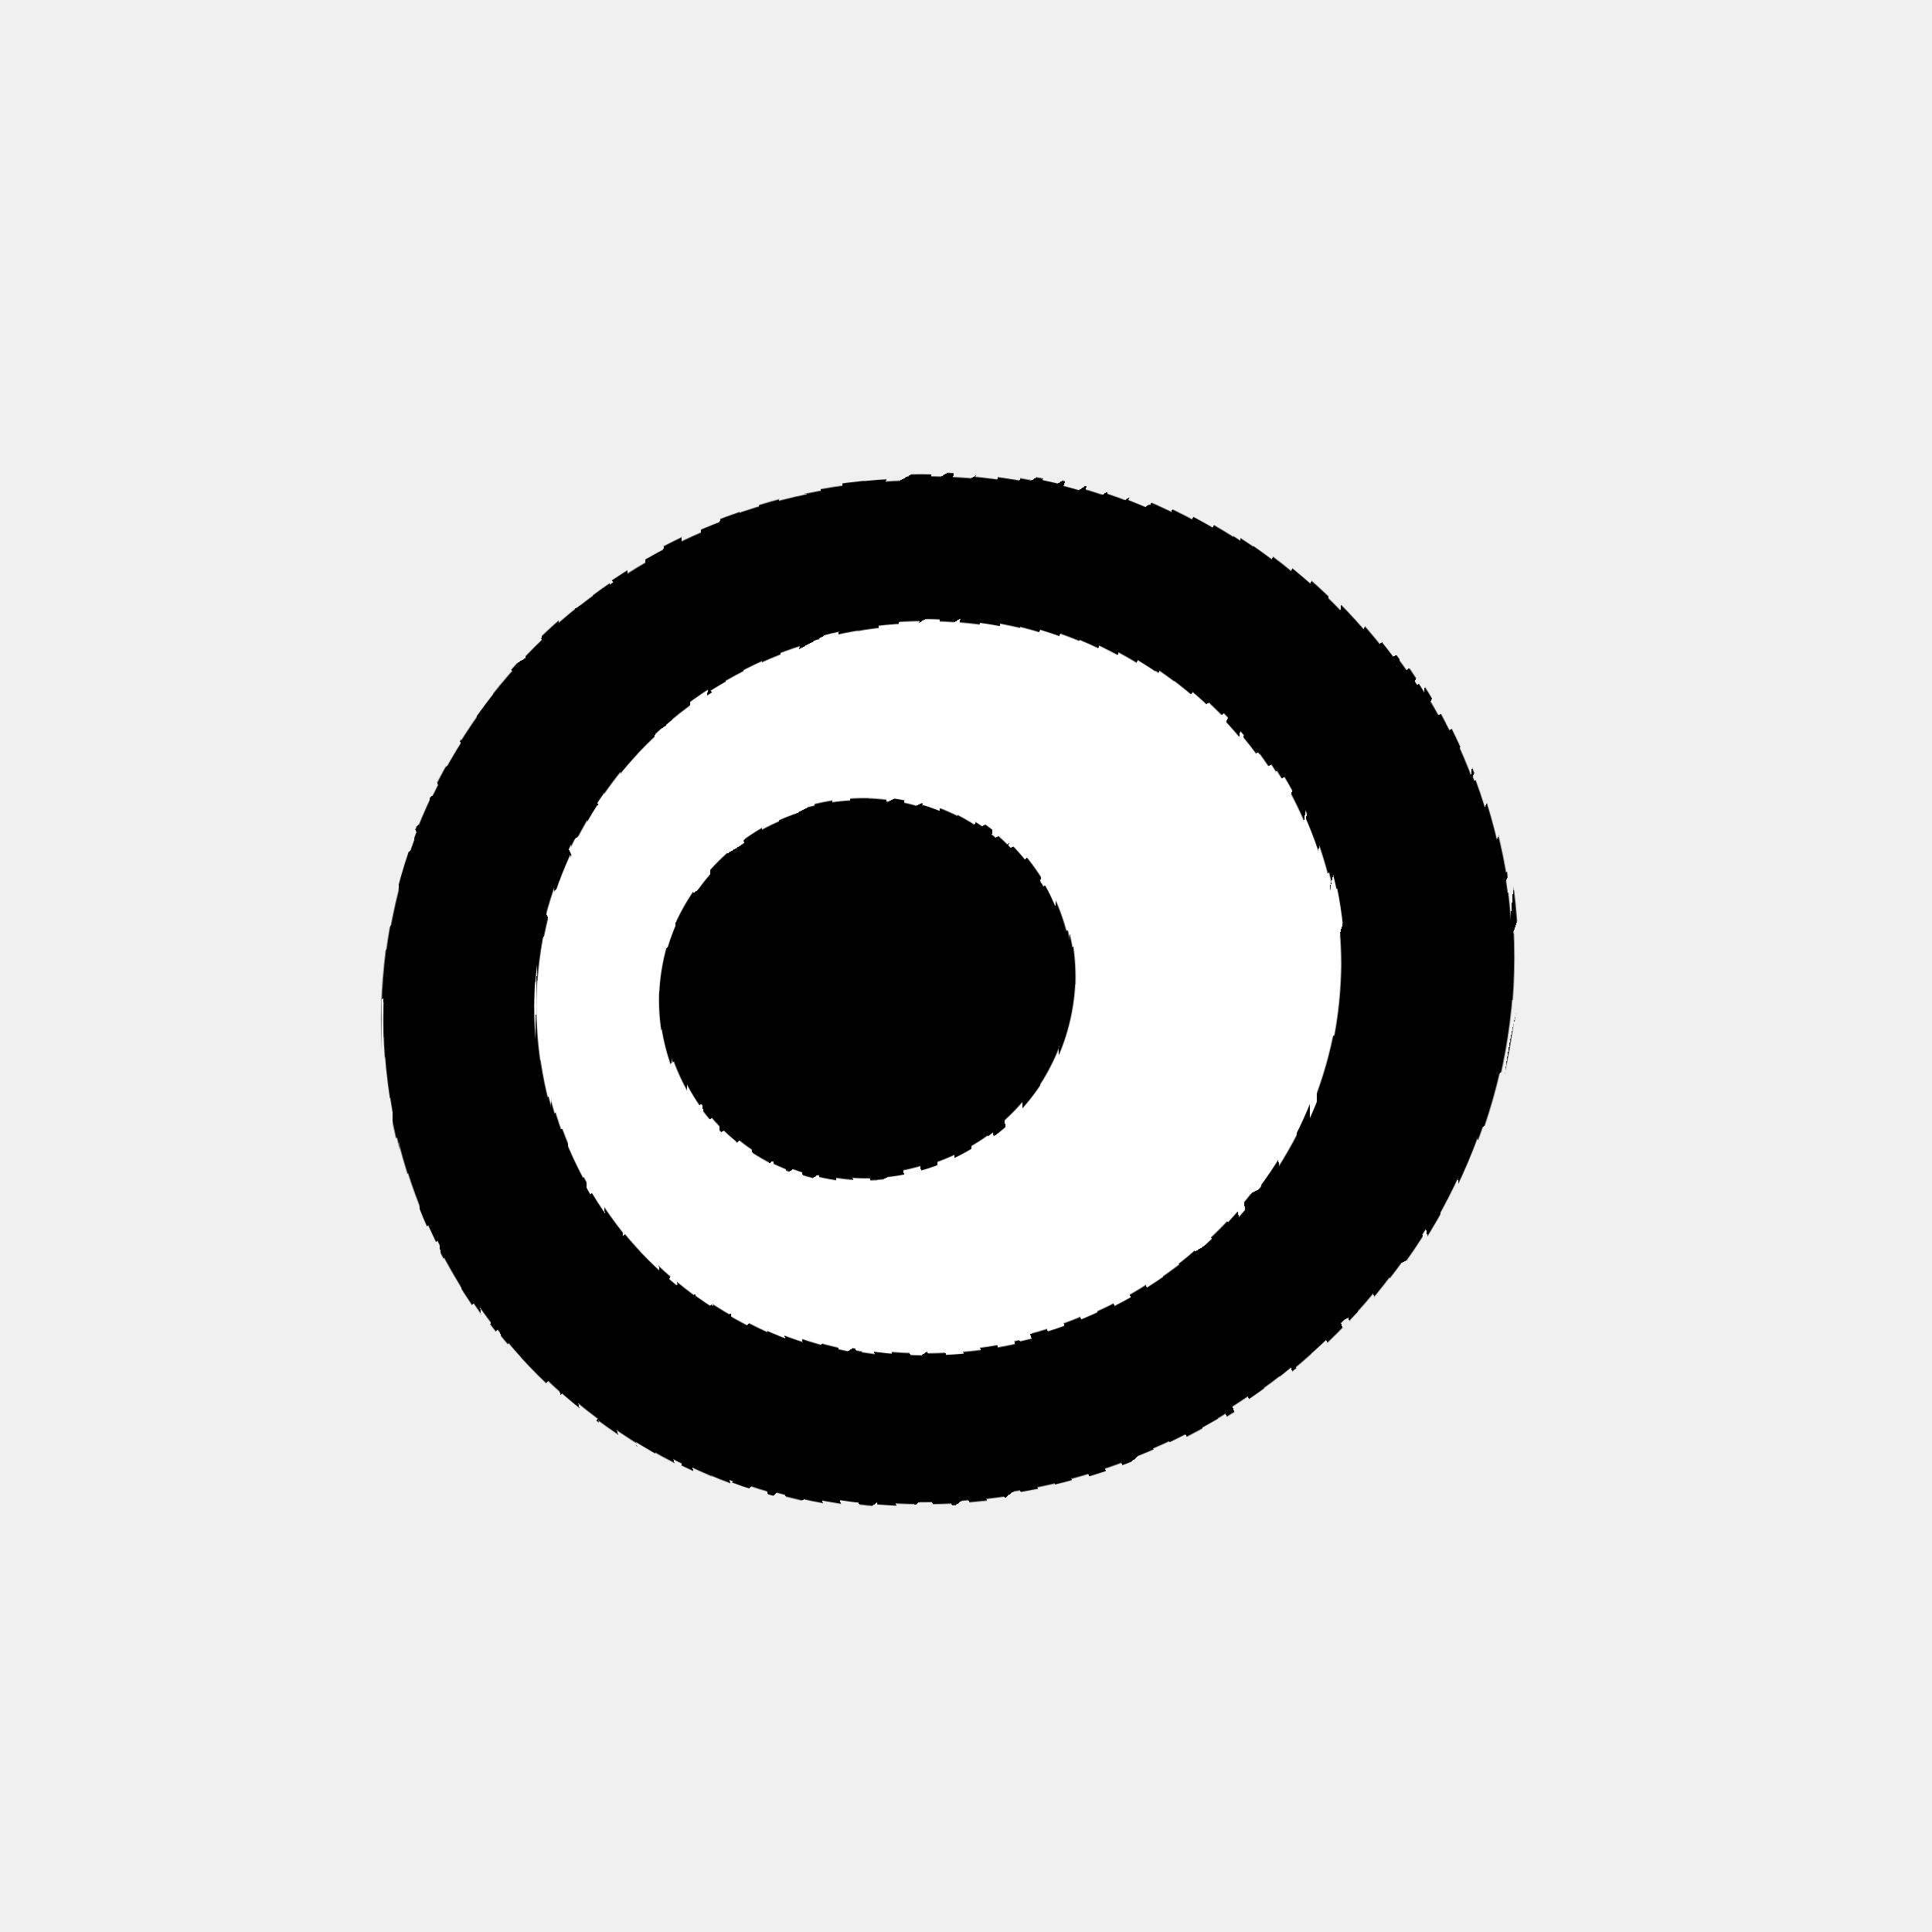
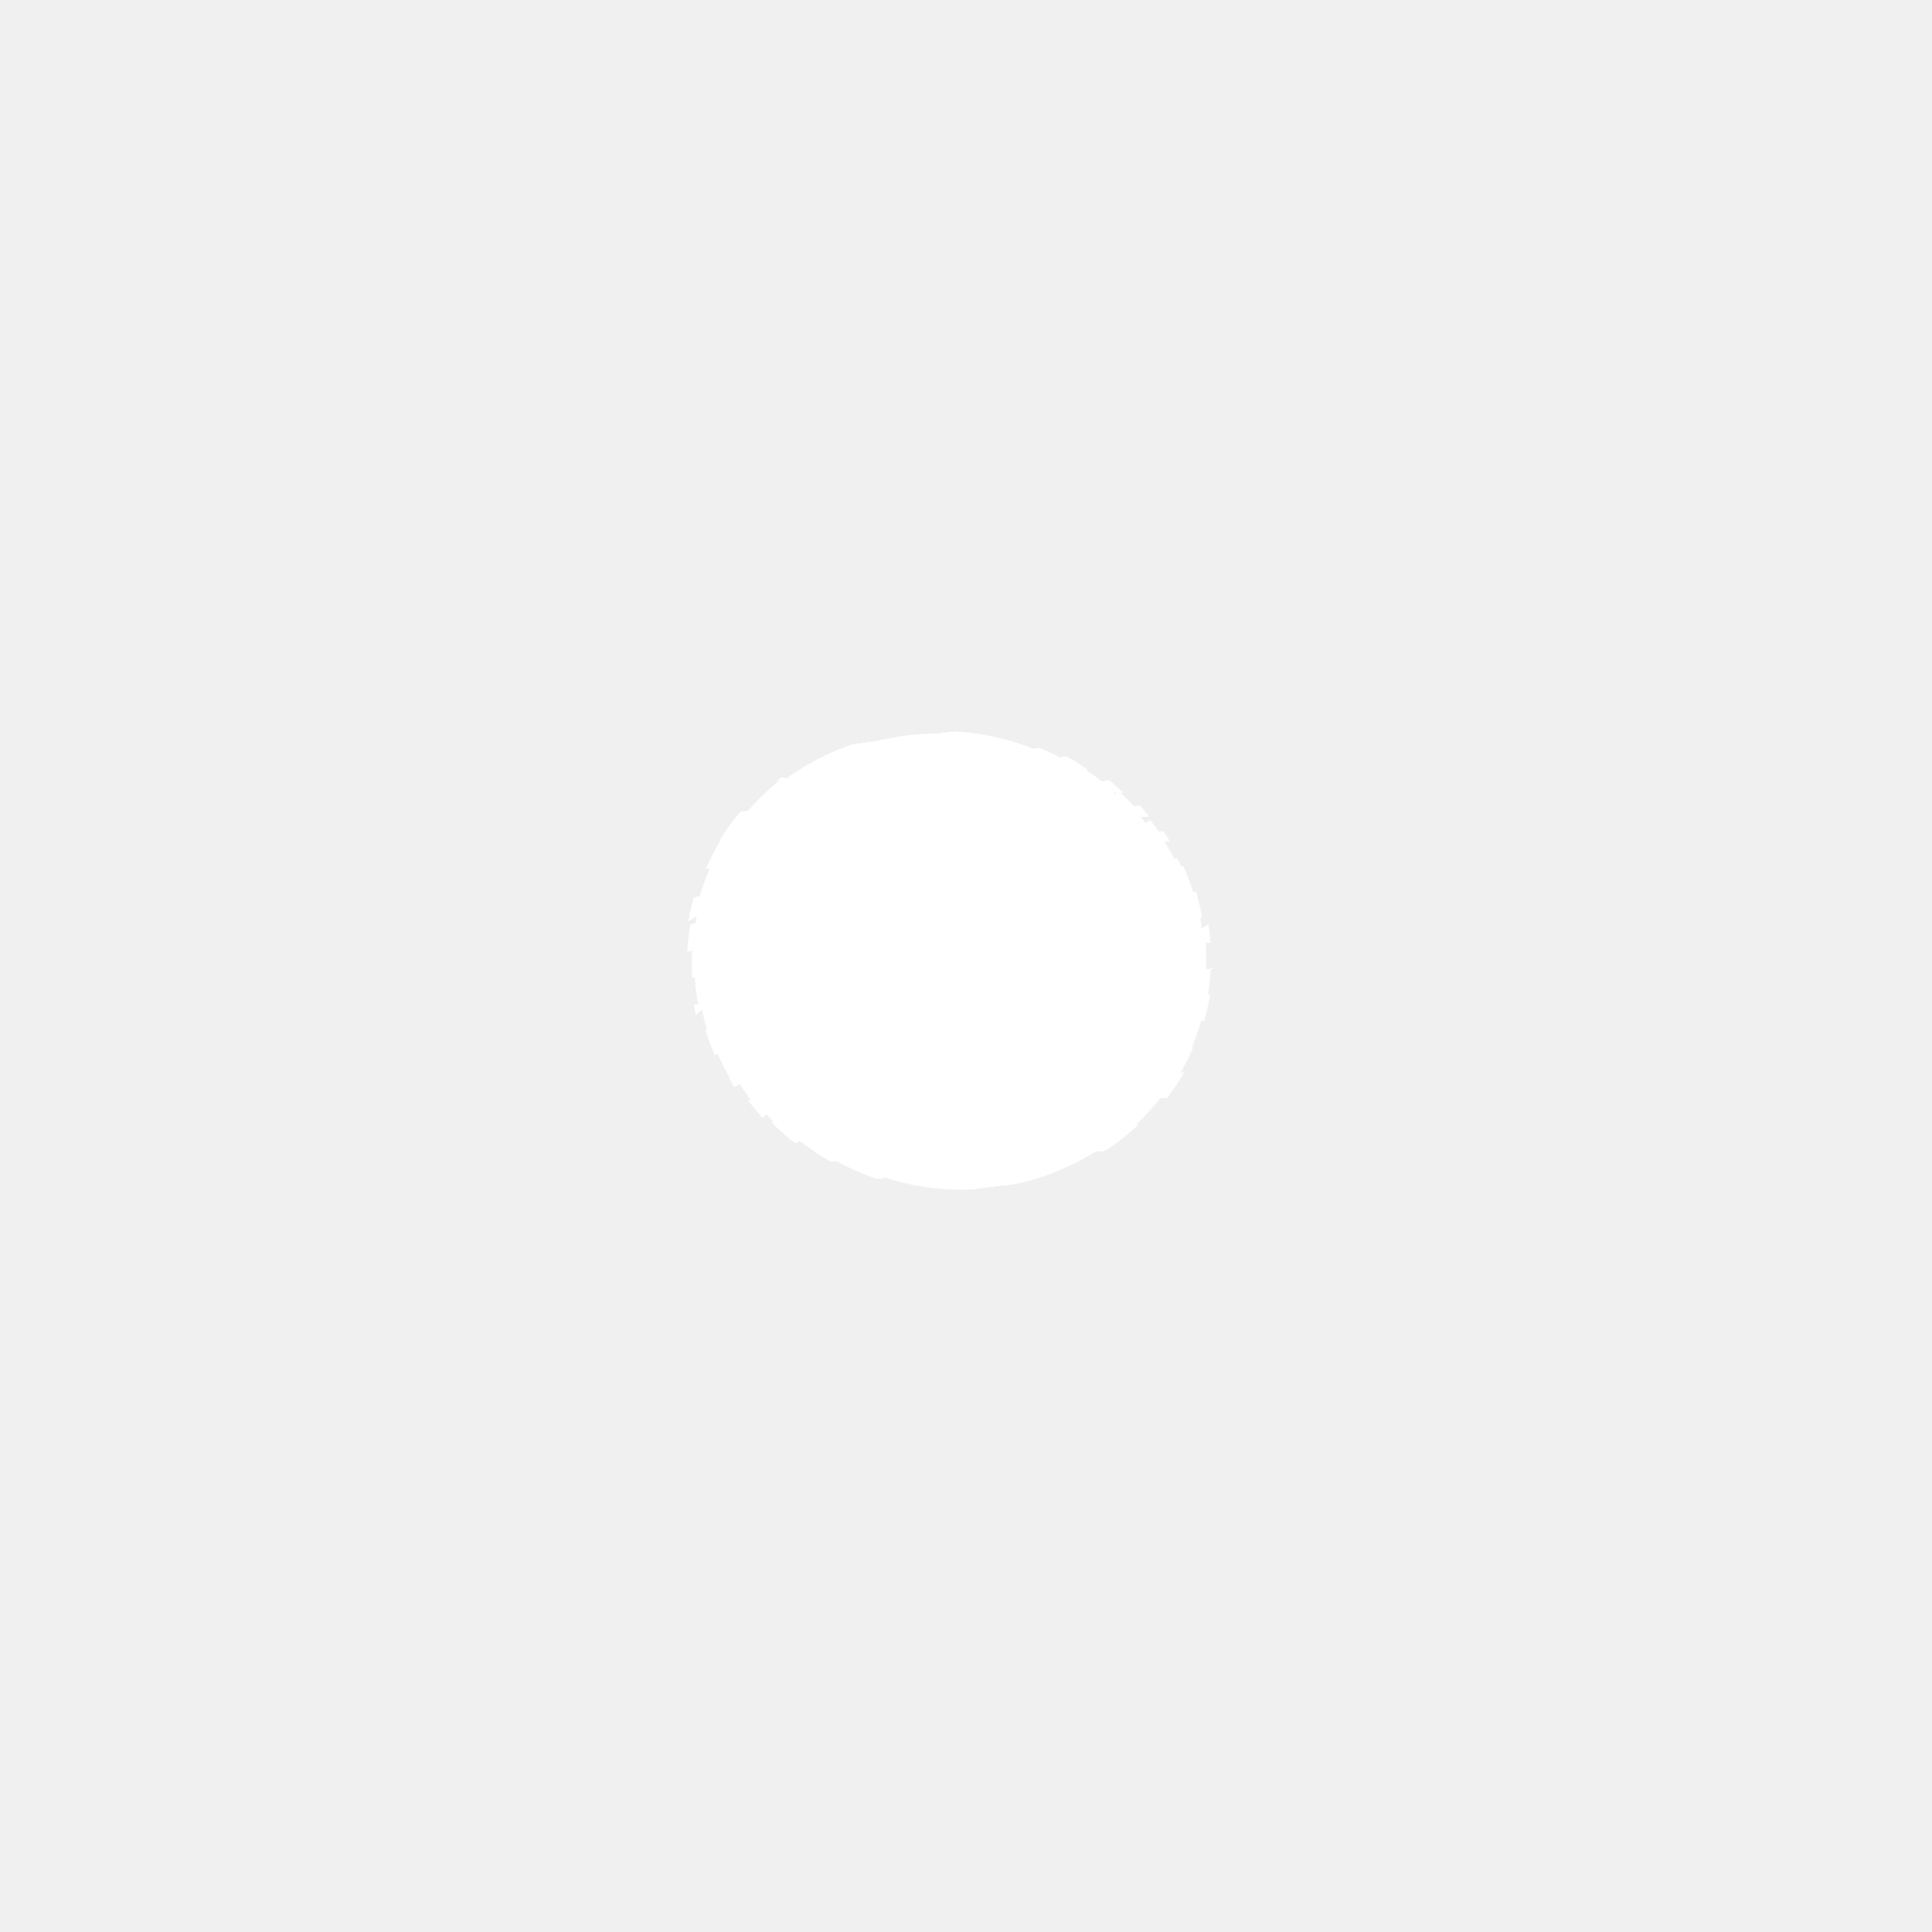
- <svg xmlns="http://www.w3.org/2000/svg" width="12" height="12" viewBox="266 322 12 12">
+ <svg xmlns="http://www.w3.org/2000/svg" width="10" height="10" viewBox="234 352 10 10">
  <defs>
    <filter id="ink" filterUnits="userSpaceOnUse" x="-60" y="-60" width="520" height="980">
      <feTurbulence type="fractalNoise" baseFrequency="0.035" numOctaves="2" seed="7" result="n" />
      <feDisplacementMap in="SourceGraphic" in2="n" scale="3.2" xChannelSelector="R" yChannelSelector="G" />
    </filter>
    <pattern id="hatch" width="7" height="7" patternUnits="userSpaceOnUse" patternTransform="rotate(-35)">
      <line x1="0" y1="0" x2="0" y2="7" stroke="#000000" stroke-width="1.5" />
    </pattern>
    <pattern id="hatchDense" width="4" height="4" patternUnits="userSpaceOnUse" patternTransform="rotate(-35)">
      <line x1="0" y1="0" x2="0" y2="4" stroke="#000000" stroke-width="1.7" />
    </pattern>
    <pattern id="hatchNight" width="3" height="3" patternUnits="userSpaceOnUse" patternTransform="rotate(-35)">
      <line x1="0" y1="0" x2="0" y2="3" stroke="#000000" stroke-width="1.9" />
    </pattern>
    <pattern id="water" width="9" height="5" patternUnits="userSpaceOnUse">
      <line x1="0" y1="2.5" x2="5" y2="2.5" stroke="#000000" stroke-width="1.3" />
    </pattern>
  </defs>
  <g filter="url(#ink)" stroke="#000000" stroke-linecap="round" stroke-linejoin="round">
-     <circle cx="272" cy="328" r="3" fill="#FFFFFF" stroke-width="1" />
-     <circle cx="271.6" cy="328" r="1.3" fill="#000000" stroke="none" />
+     <circle cx="239" cy="356.4" r="1.3" fill="#FFFFFF" stroke="none" />
  </g>
</svg>
